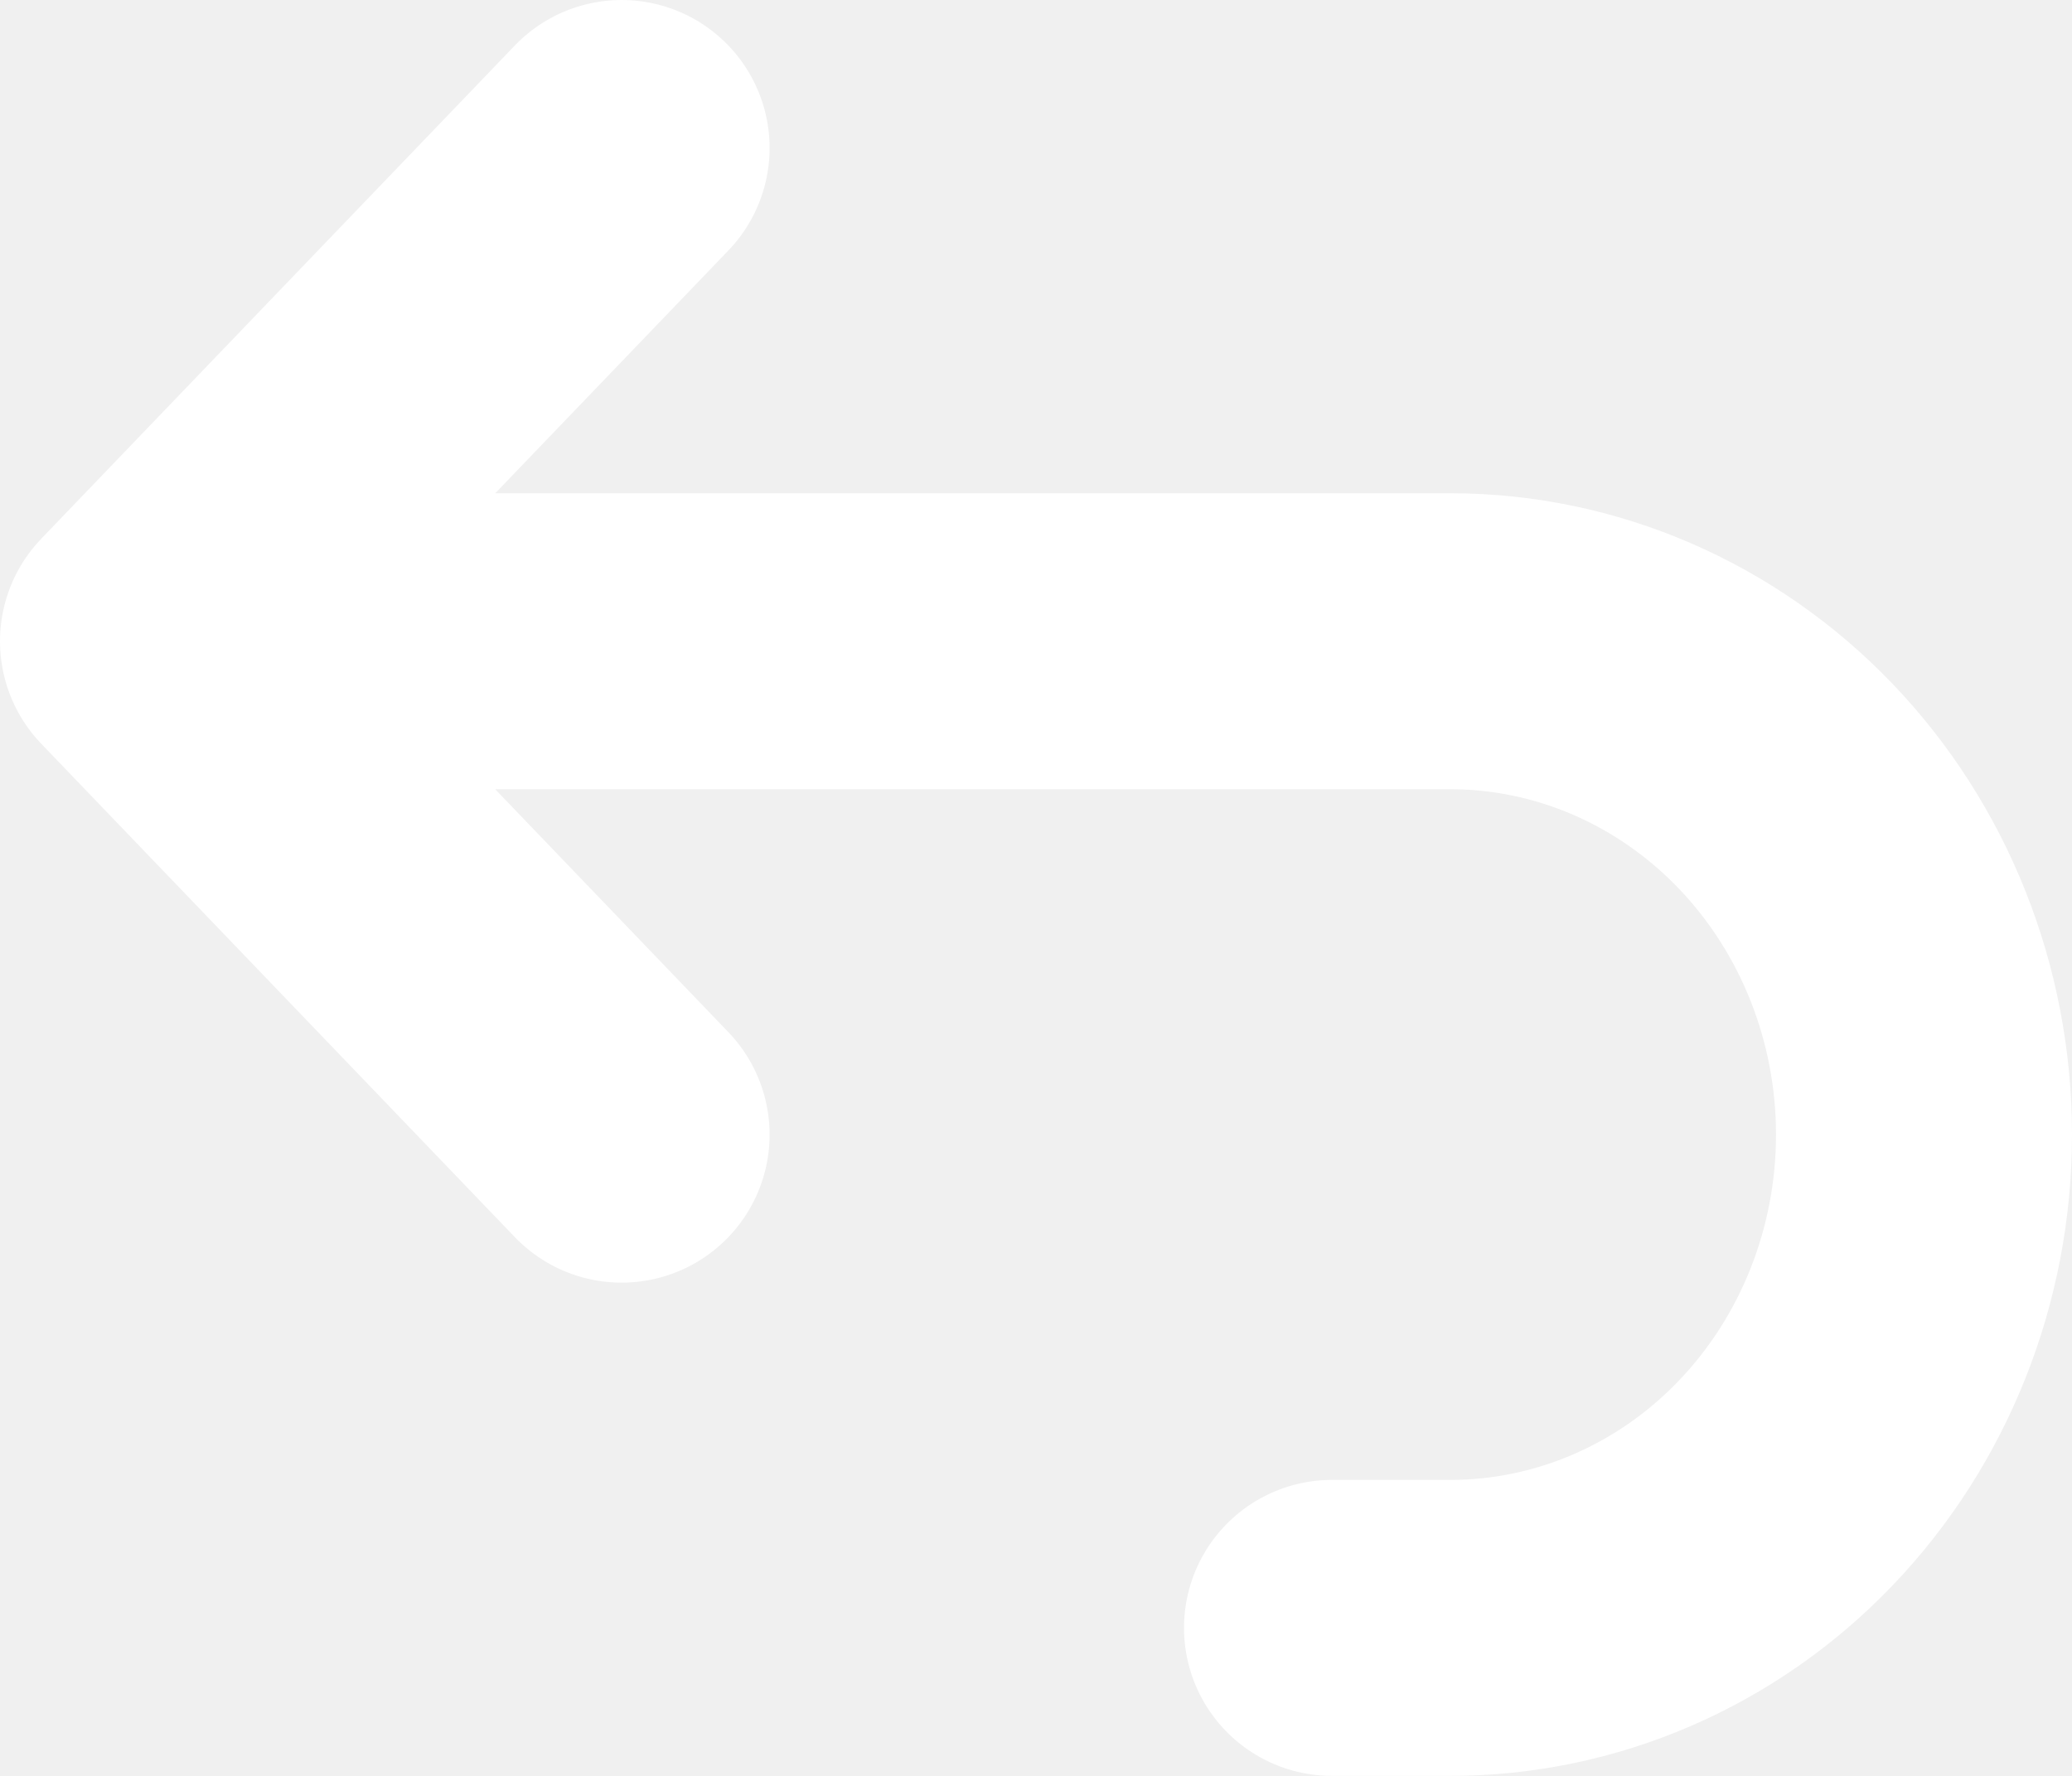
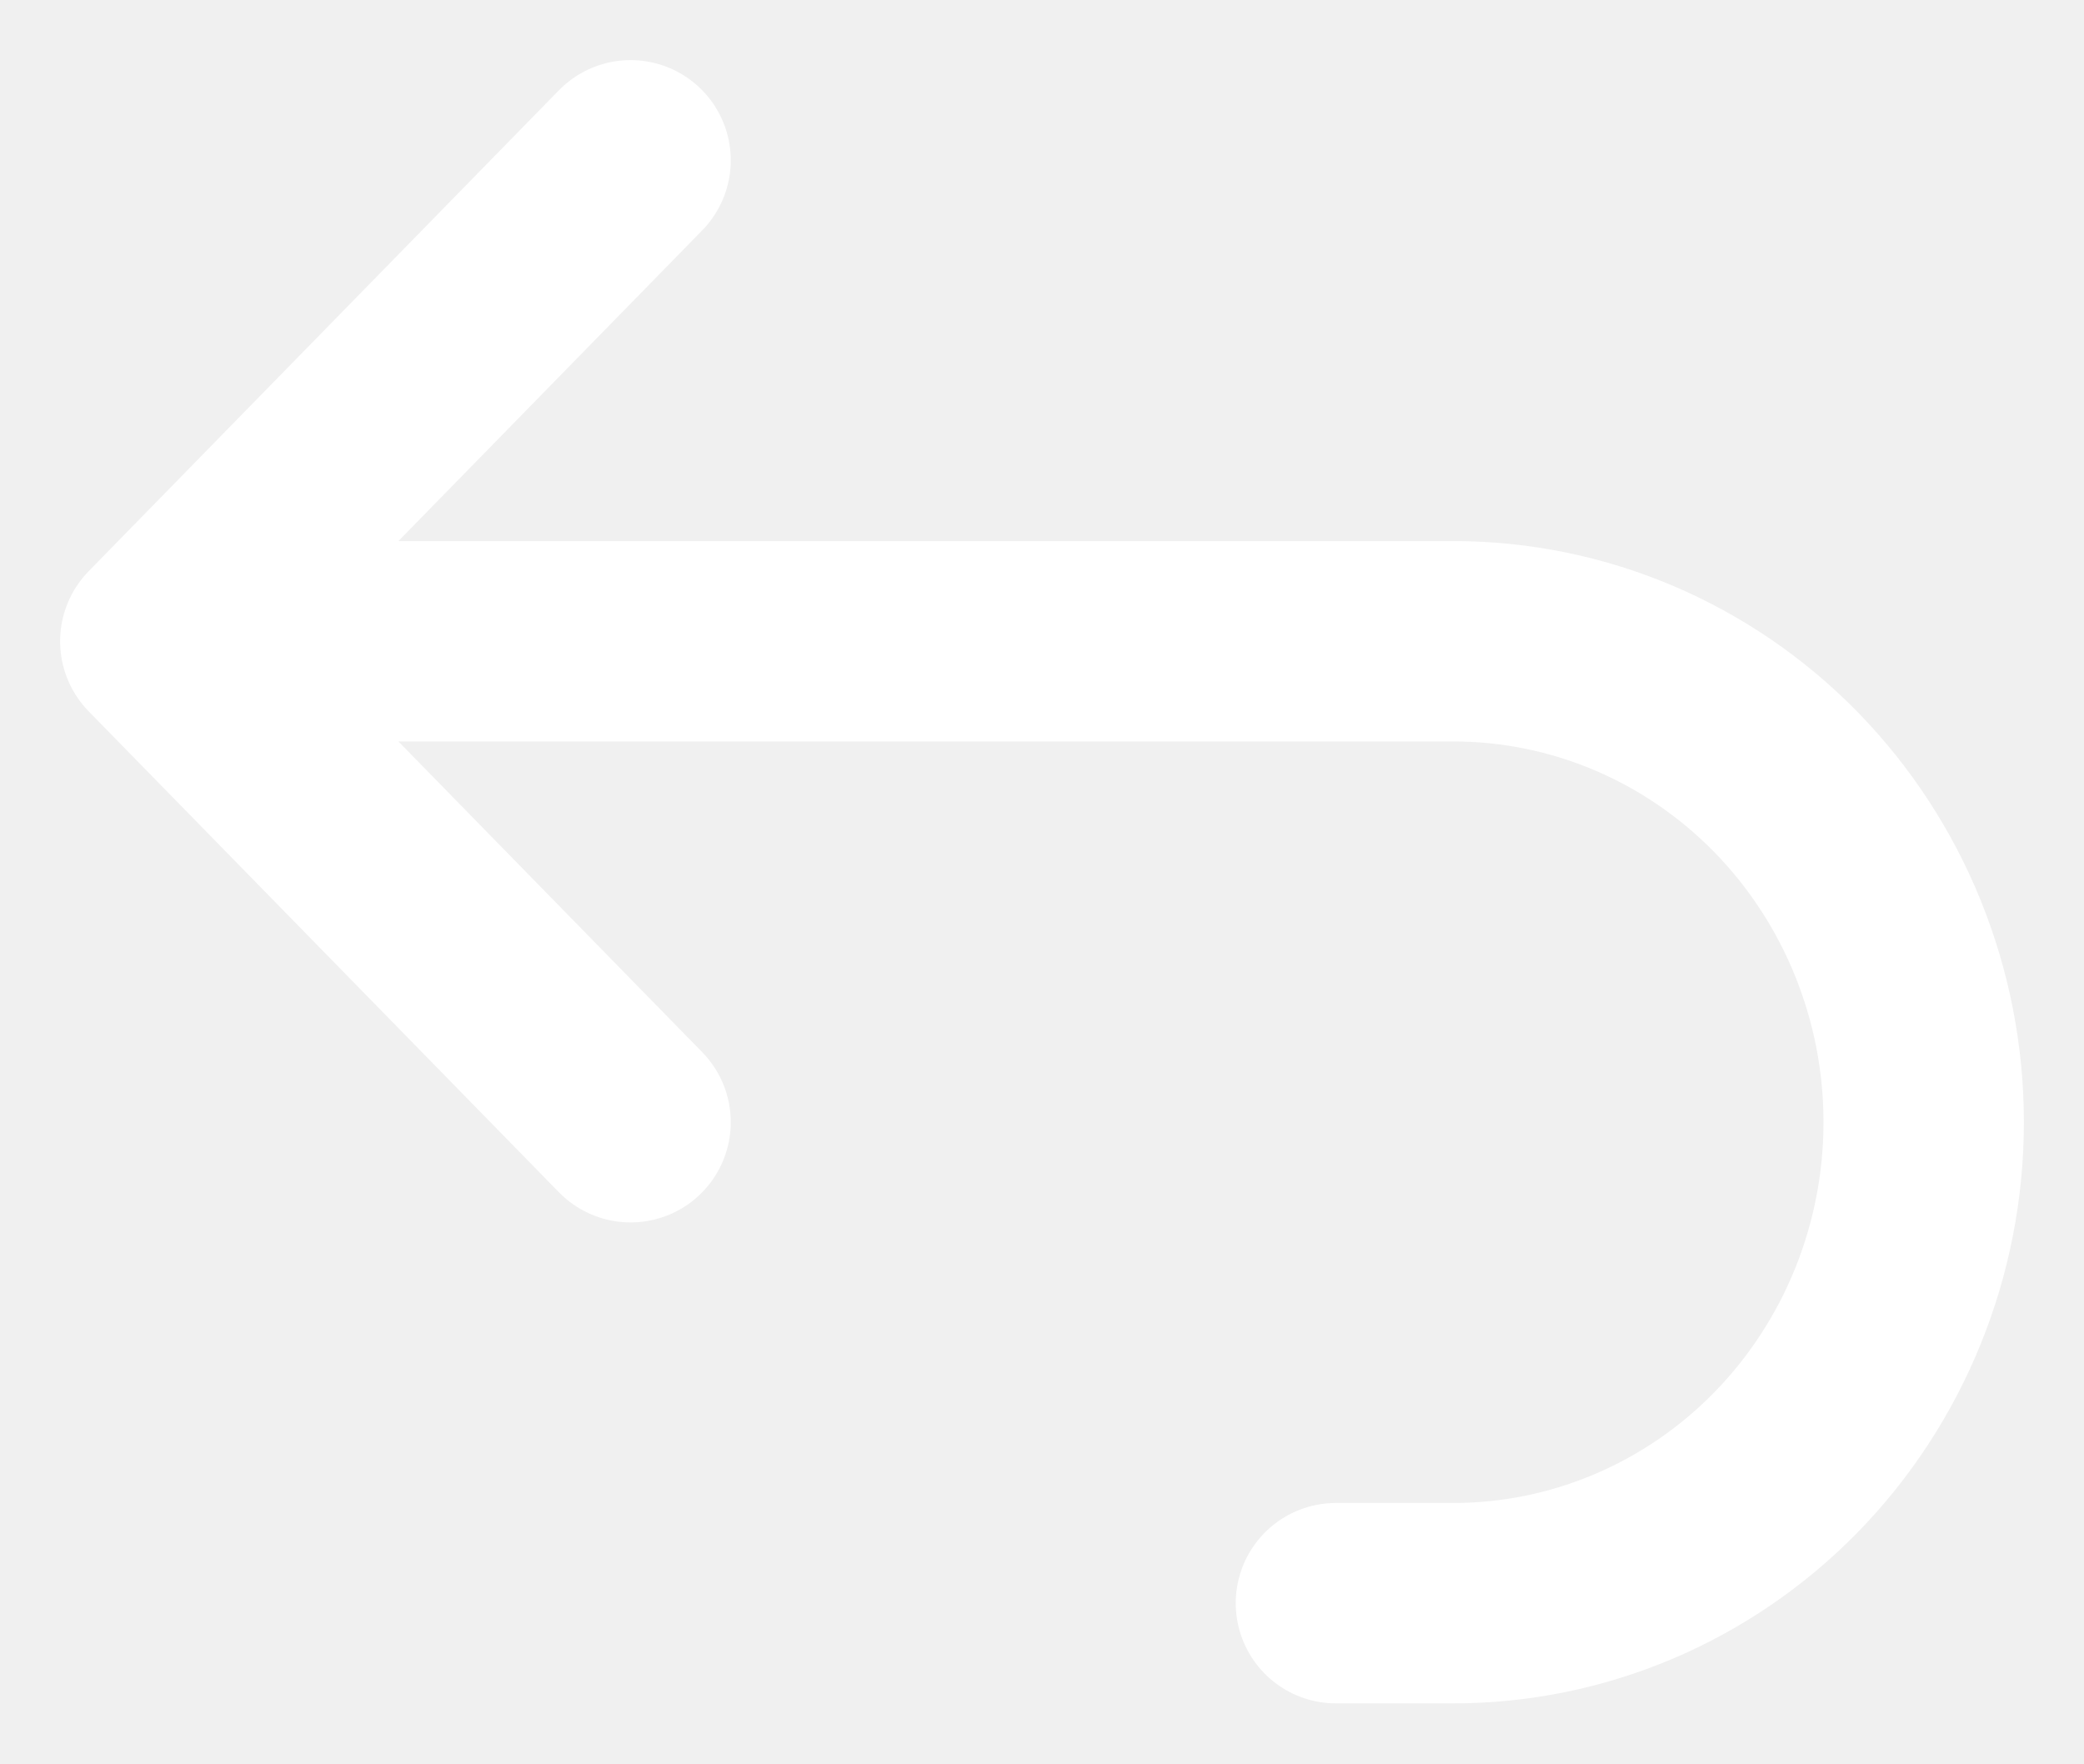
- <svg xmlns="http://www.w3.org/2000/svg" width="14" height="12" viewBox="0 0 14 12" fill="none">
-   <path d="M4.2 7.667L1 4.333M1 4.333L4.2 1M1 4.333H9.8C10.649 4.333 11.463 4.685 12.063 5.31C12.663 5.935 13 6.783 13 7.667C13 8.551 12.663 9.399 12.063 10.024C11.463 10.649 10.649 11 9.8 11H9" stroke="white" stroke-width="2" stroke-linecap="round" stroke-linejoin="round" />
+ <svg xmlns="http://www.w3.org/2000/svg" width="26" height="22" viewBox="0 0 26 22" fill="none">
+   <path d="M7.867 14L2 8M2 8L7.867 2M2 8H18.133C19.689 8 21.181 8.632 22.282 9.757C23.382 10.883 24 12.409 24 14C24 15.591 23.382 17.117 22.282 18.243C21.181 19.368 19.689 20 18.133 20H16.667" stroke="white" stroke-width="2.5" stroke-linecap="round" stroke-linejoin="round" />
</svg>
